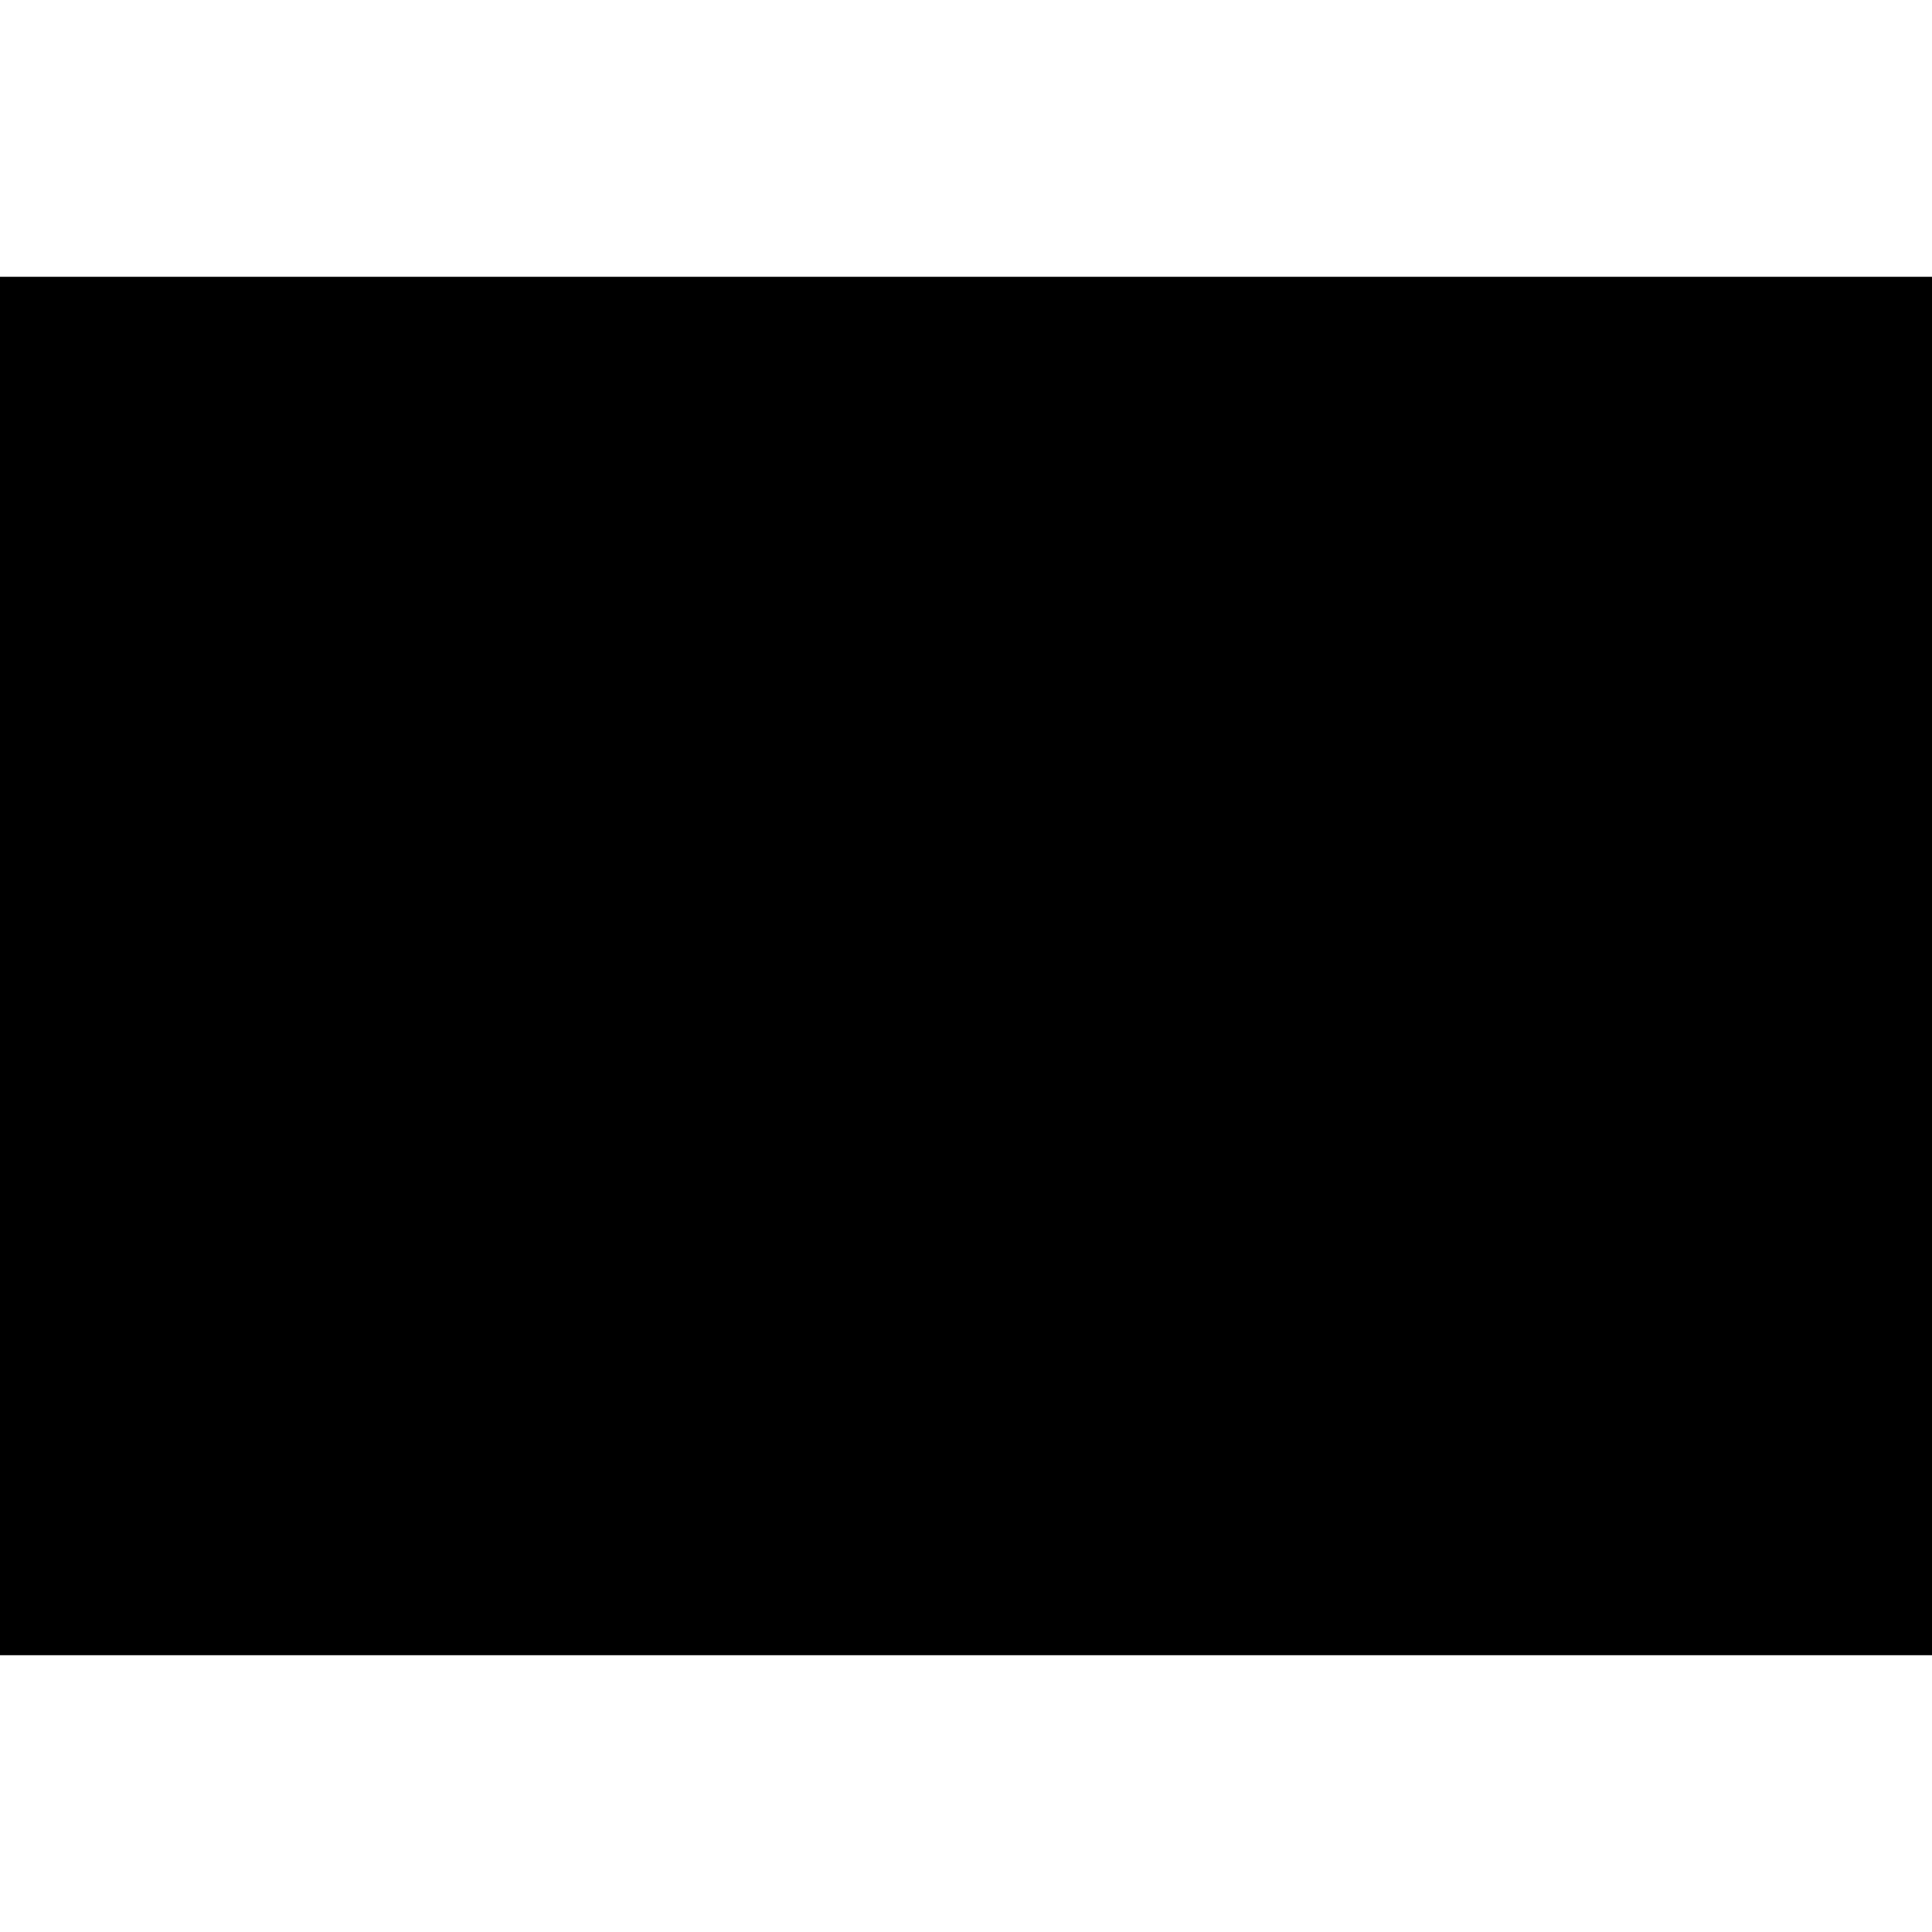
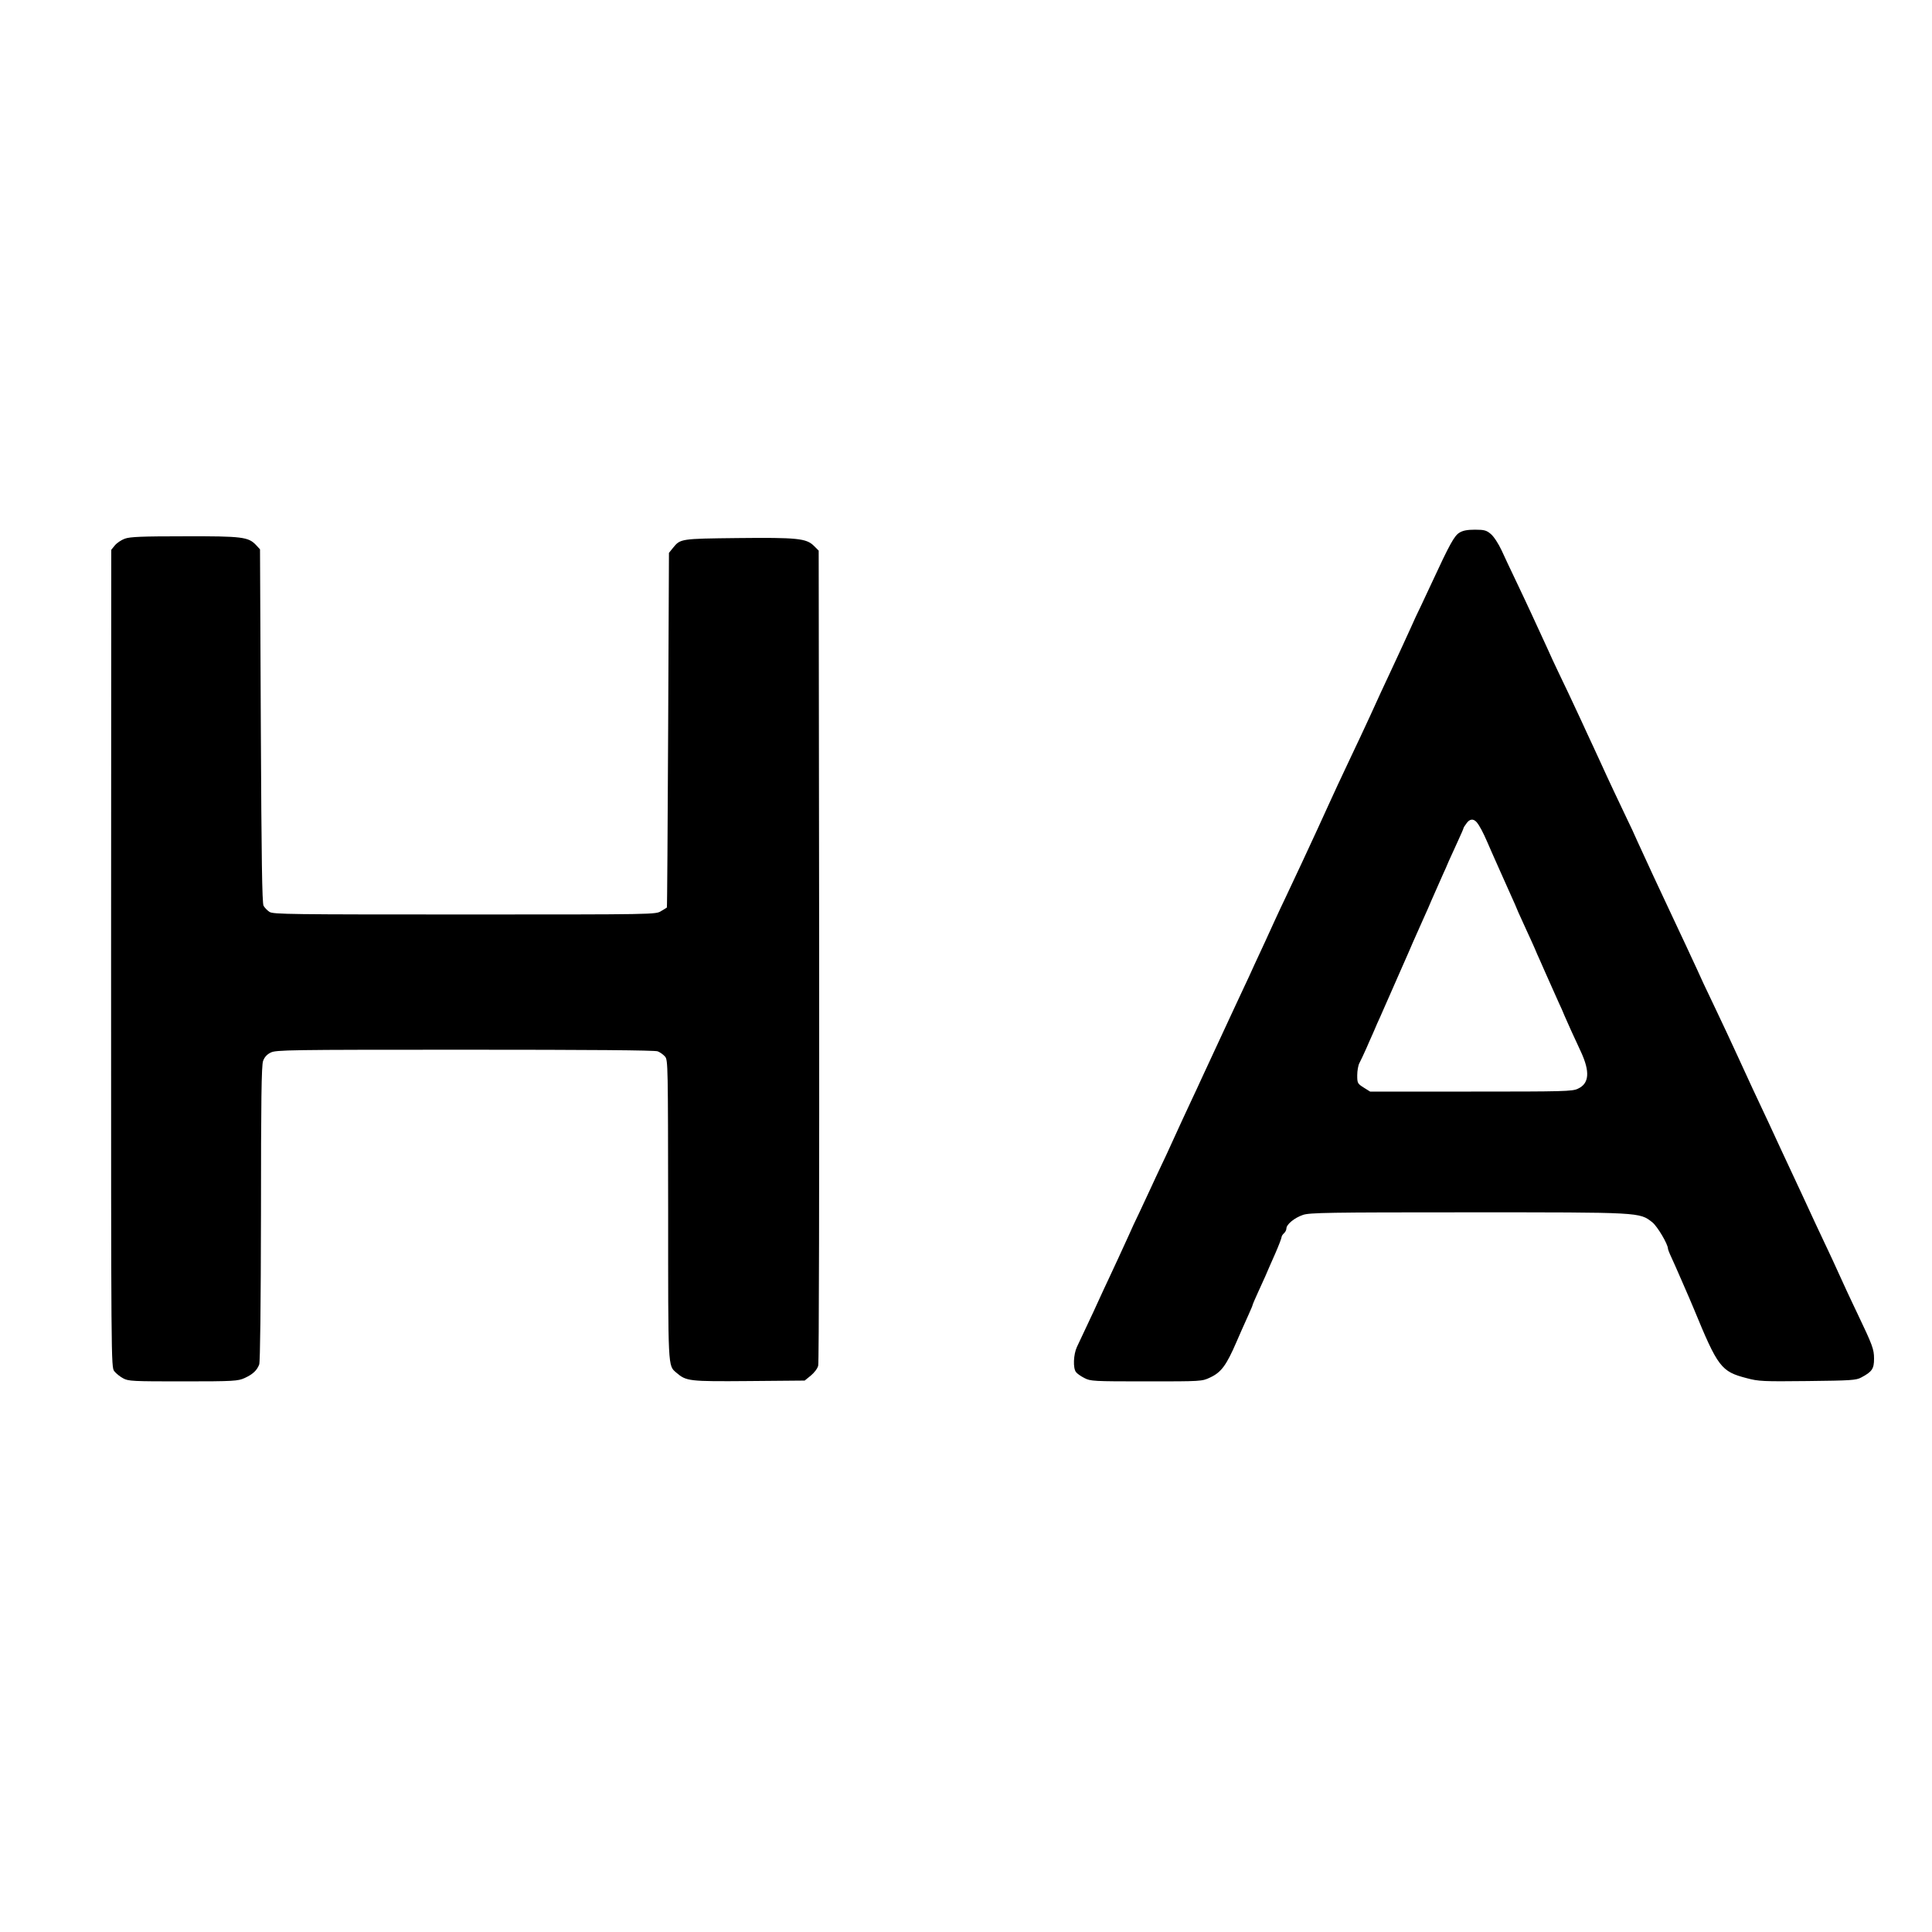
- <svg xmlns="http://www.w3.org/2000/svg" version="1.0" width="377pt" height="377pt" viewBox="0 0 377 377" preserveAspectRatio="xMidYMid meet">
-   <g transform="translate(0,377) scale(0.1,-0.1)" fill="#000000" stroke="none">
-     <path d="M0 1885 l0 -1345 1885 0 1885 0 0 1345 0 1345 -1885 0 -1885 0 0 -1345z" />
+ <svg xmlns="http://www.w3.org/2000/svg" version="1.0" width="1200pt" height="1200pt" viewBox="0 0 1200 1200" preserveAspectRatio="xMidYMid meet">
+   <g transform="translate(0,1200) scale(0.1,-0.1)" fill="#000000" stroke="none">
+     <path d="M9064 8691 c-31 -19 -60 -71 -171 -311 -19 -41 -50 -106 -68 -145 -19 -38 -48 -101 -65 -140 -50 -109 -79 -173 -120 -260 -21 -44 -49 -105 -63 -135 -45 -100 -98 -214 -129 -280 -29 -60 -68 -145 -139 -295 -27 -59 -78 -169 -126 -275 -53 -116 -130 -280 -196 -420 -20 -41 -50 -106 -68 -145 -17 -38 -46 -101 -64 -140 -18 -38 -47 -101 -65 -140 -17 -38 -44 -97 -60 -130 -15 -33 -47 -100 -70 -150 -23 -49 -52 -112 -65 -140 -42 -90 -102 -219 -130 -280 -15 -33 -44 -96 -65 -140 -41 -87 -70 -151 -120 -260 -17 -38 -46 -101 -65 -140 -18 -38 -50 -106 -70 -150 -20 -44 -52 -111 -70 -150 -19 -38 -48 -101 -65 -140 -50 -109 -79 -173 -120 -260 -21 -44 -50 -107 -65 -140 -15 -33 -47 -103 -72 -155 -24 -52 -53 -113 -64 -136 -22 -47 -25 -132 -6 -156 6 -9 30 -26 52 -37 38 -20 54 -21 385 -21 341 0 346 0 396 24 69 32 101 75 164 221 23 53 33 76 74 167 14 31 26 59 26 62 0 3 14 36 31 73 17 38 39 86 49 108 9 22 36 83 59 135 23 52 41 100 41 106 0 6 7 17 15 24 8 7 15 20 15 29 0 26 50 67 103 85 42 14 156 16 1024 16 1080 0 1065 1 1146 -62 32 -26 97 -136 97 -164 0 -4 9 -28 21 -53 11 -25 27 -59 34 -76 7 -16 23 -52 35 -80 41 -94 48 -110 71 -165 149 -362 169 -389 328 -430 74 -20 102 -21 378 -18 268 3 302 5 333 22 68 36 80 54 80 117 0 59 -9 83 -105 284 -19 39 -48 102 -66 140 -53 118 -117 256 -195 420 -18 39 -51 111 -74 160 -23 50 -55 117 -70 150 -15 33 -47 101 -70 150 -23 50 -56 122 -74 160 -69 146 -133 283 -193 415 -39 85 -101 218 -138 295 -19 39 -53 111 -76 160 -22 50 -57 124 -76 165 -19 41 -47 102 -63 135 -15 33 -46 98 -68 145 -71 151 -131 279 -202 435 -17 39 -46 102 -65 140 -39 81 -128 270 -157 335 -12 25 -35 77 -53 115 -18 39 -52 111 -74 160 -57 123 -101 216 -144 305 -20 41 -50 107 -67 145 -74 161 -122 266 -205 440 -24 50 -59 124 -78 166 -20 43 -49 87 -67 102 -27 23 -41 27 -98 27 -48 0 -76 -5 -98 -19z m108 -1798 c18 -22 39 -61 68 -128 12 -27 27 -63 35 -80 7 -16 25 -57 40 -90 26 -59 41 -92 76 -170 10 -22 28 -62 39 -90 12 -27 35 -77 50 -110 15 -33 38 -82 50 -110 11 -27 27 -63 35 -80 7 -16 22 -50 33 -75 52 -116 75 -167 87 -195 8 -16 23 -50 33 -75 23 -53 57 -128 101 -222 58 -125 52 -198 -18 -230 -34 -17 -88 -18 -664 -18 l-627 0 -40 25 c-38 24 -40 28 -40 76 0 28 6 63 14 77 8 15 26 54 41 87 14 33 33 75 41 93 8 17 20 47 28 65 8 17 27 59 41 92 15 33 33 75 41 93 14 32 19 43 69 157 15 33 33 75 41 93 8 17 20 47 28 65 53 118 69 155 81 182 8 17 23 51 34 78 23 51 55 125 76 172 8 17 23 50 33 75 11 25 36 80 56 123 20 43 36 80 36 83 0 3 8 16 18 29 20 29 43 32 64 8z" />
+     <path d="M775 8654 c-22 -8 -50 -27 -62 -42 l-22 -27 -1 -2538 c0 -2519 0 -2539 20 -2564 11 -14 36 -34 55 -44 32 -18 61 -19 372 -19 318 0 341 2 383 21 50 23 76 47 90 84 6 17 10 366 11 938 0 698 3 920 13 947 8 23 24 41 47 52 32 17 110 18 1206 18 767 0 1181 -3 1198 -10 15 -6 35 -20 46 -33 18 -21 18 -59 19 -950 0 -998 -2 -967 51 -1013 62 -53 77 -55 451 -52 l346 3 38 31 c21 17 42 44 46 62 5 17 7 1163 6 2546 l-3 2516 -30 30 c-47 46 -102 52 -474 48 -354 -4 -355 -4 -401 -61 l-25 -31 -5 -1101 c-3 -605 -6 -1101 -8 -1102 -1 -1 -17 -11 -36 -22 -33 -21 -35 -21 -1220 -21 -1084 0 -1189 1 -1212 16 -14 9 -30 26 -37 38 -9 16 -13 286 -17 1118 l-5 1096 -24 26 c-48 51 -85 56 -445 55 -264 0 -339 -3 -371 -15z" />
  </g>
</svg>
